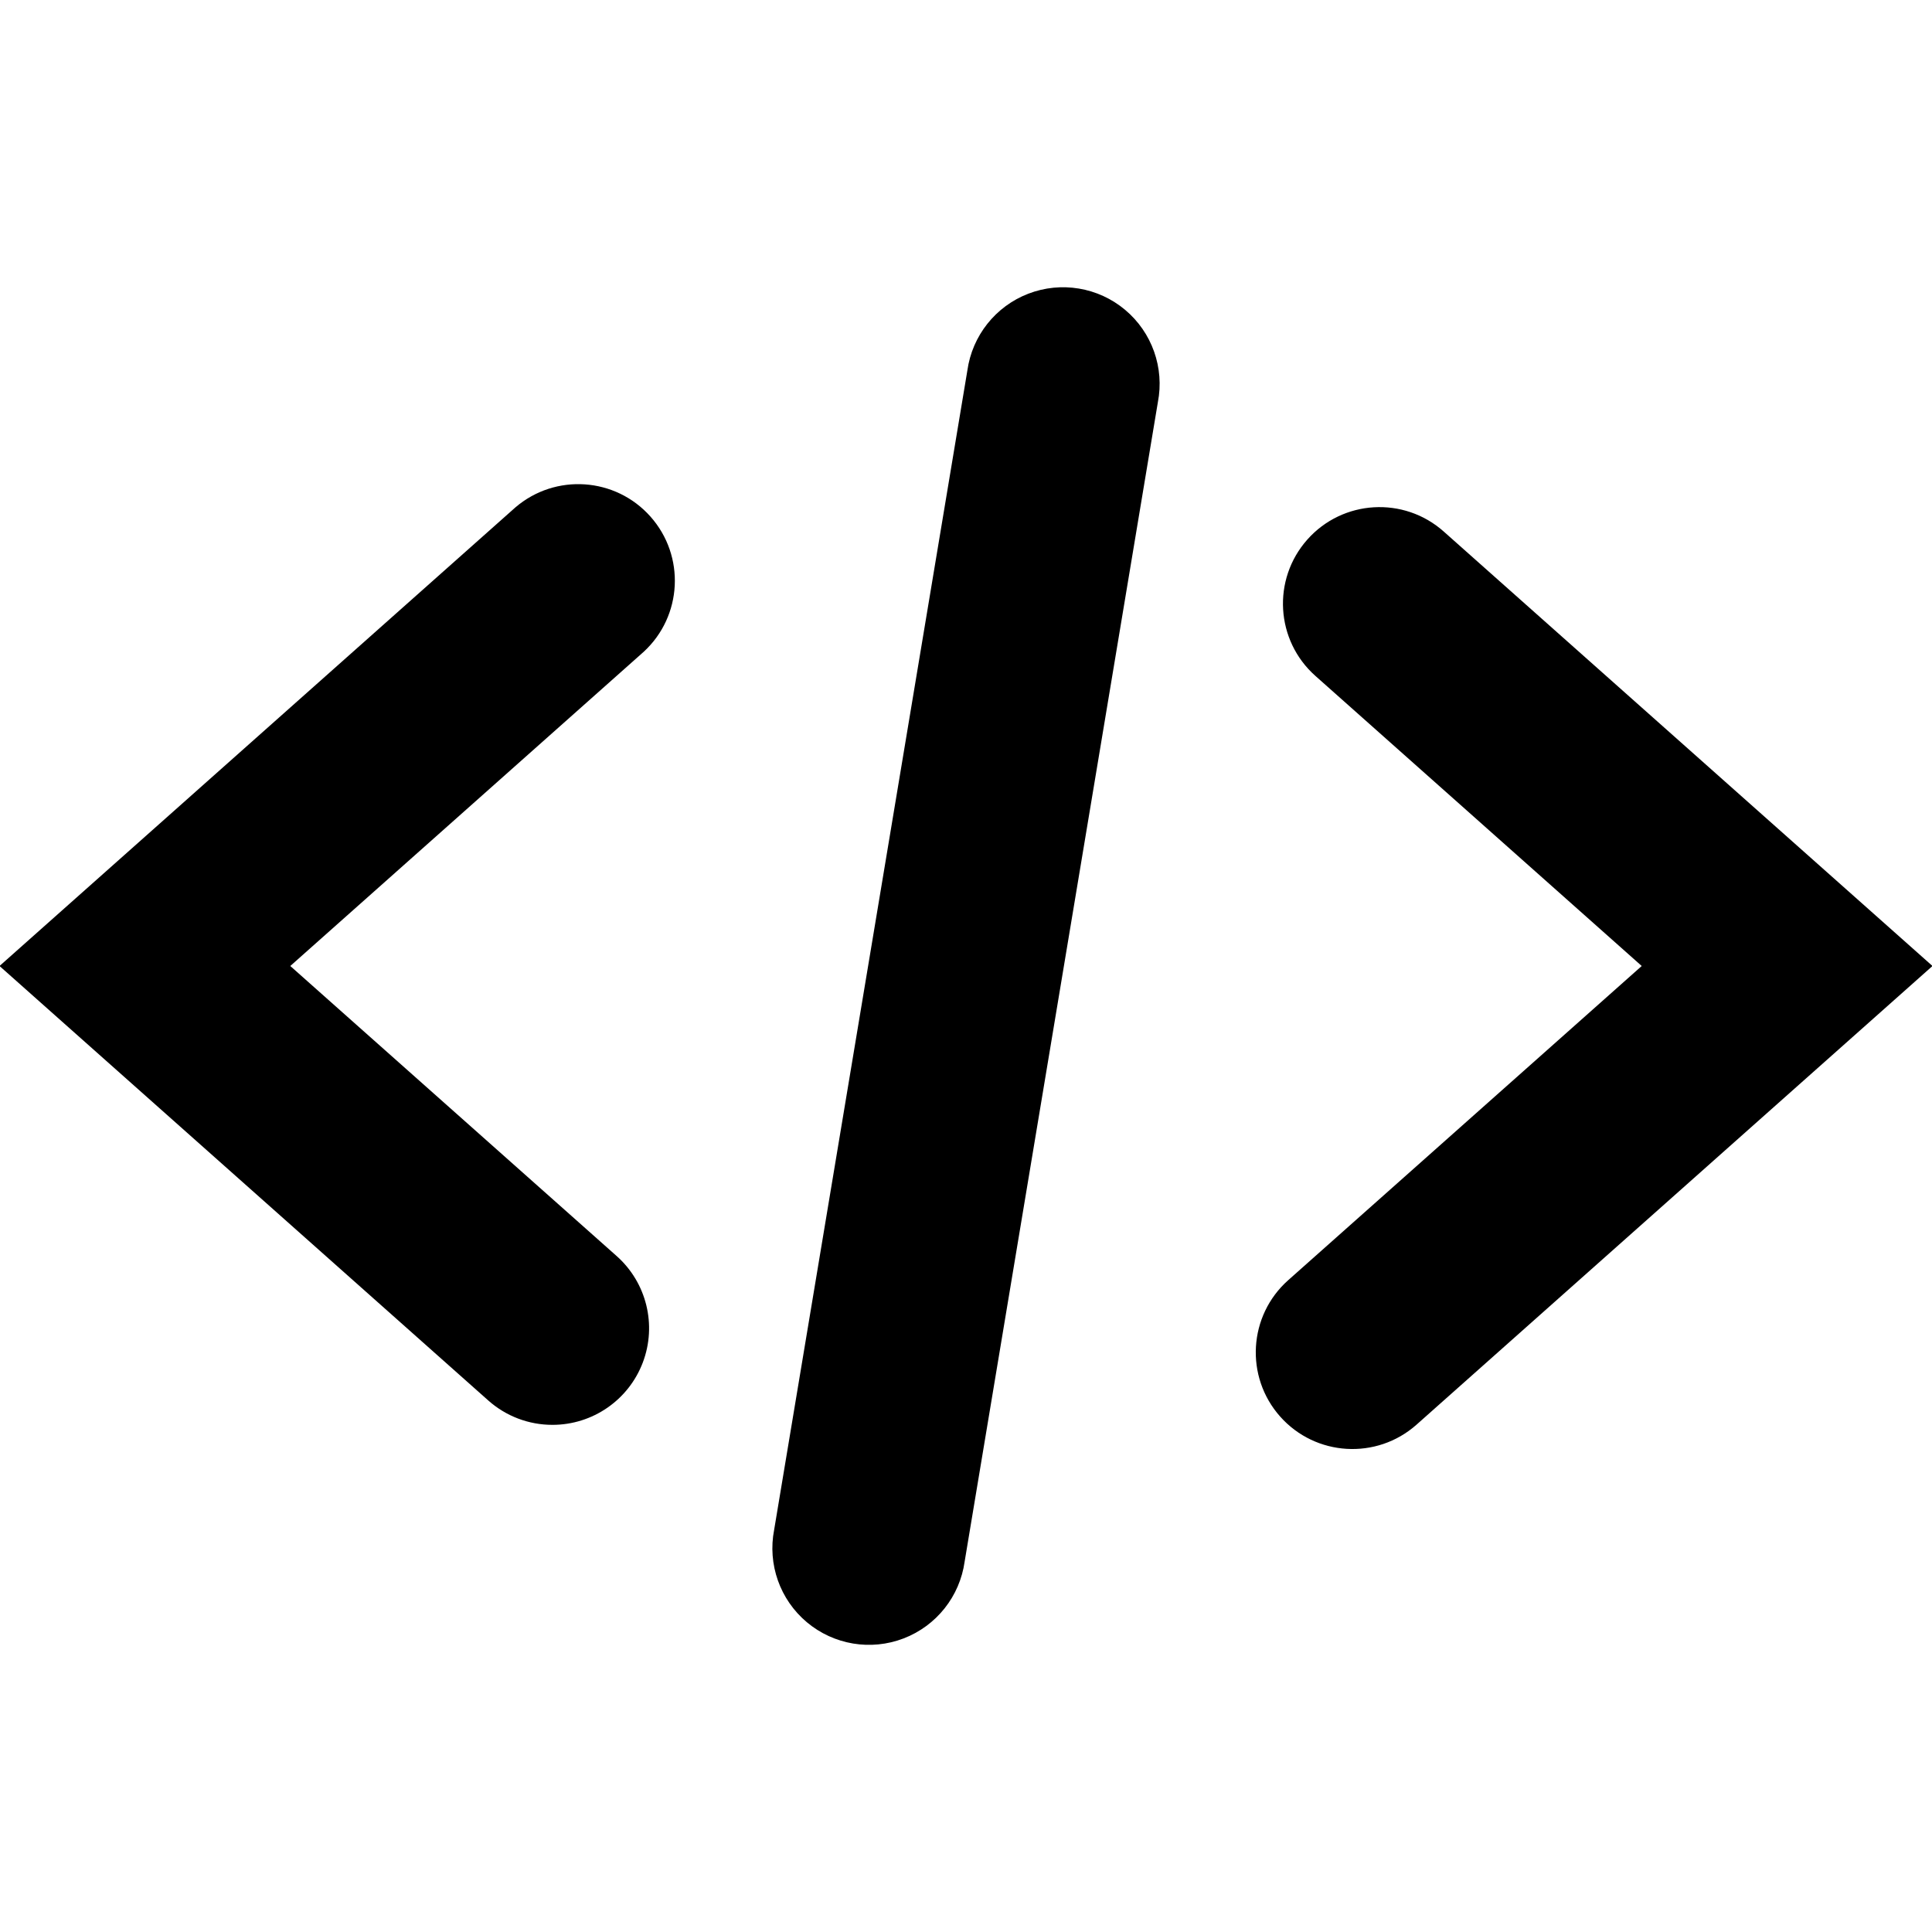
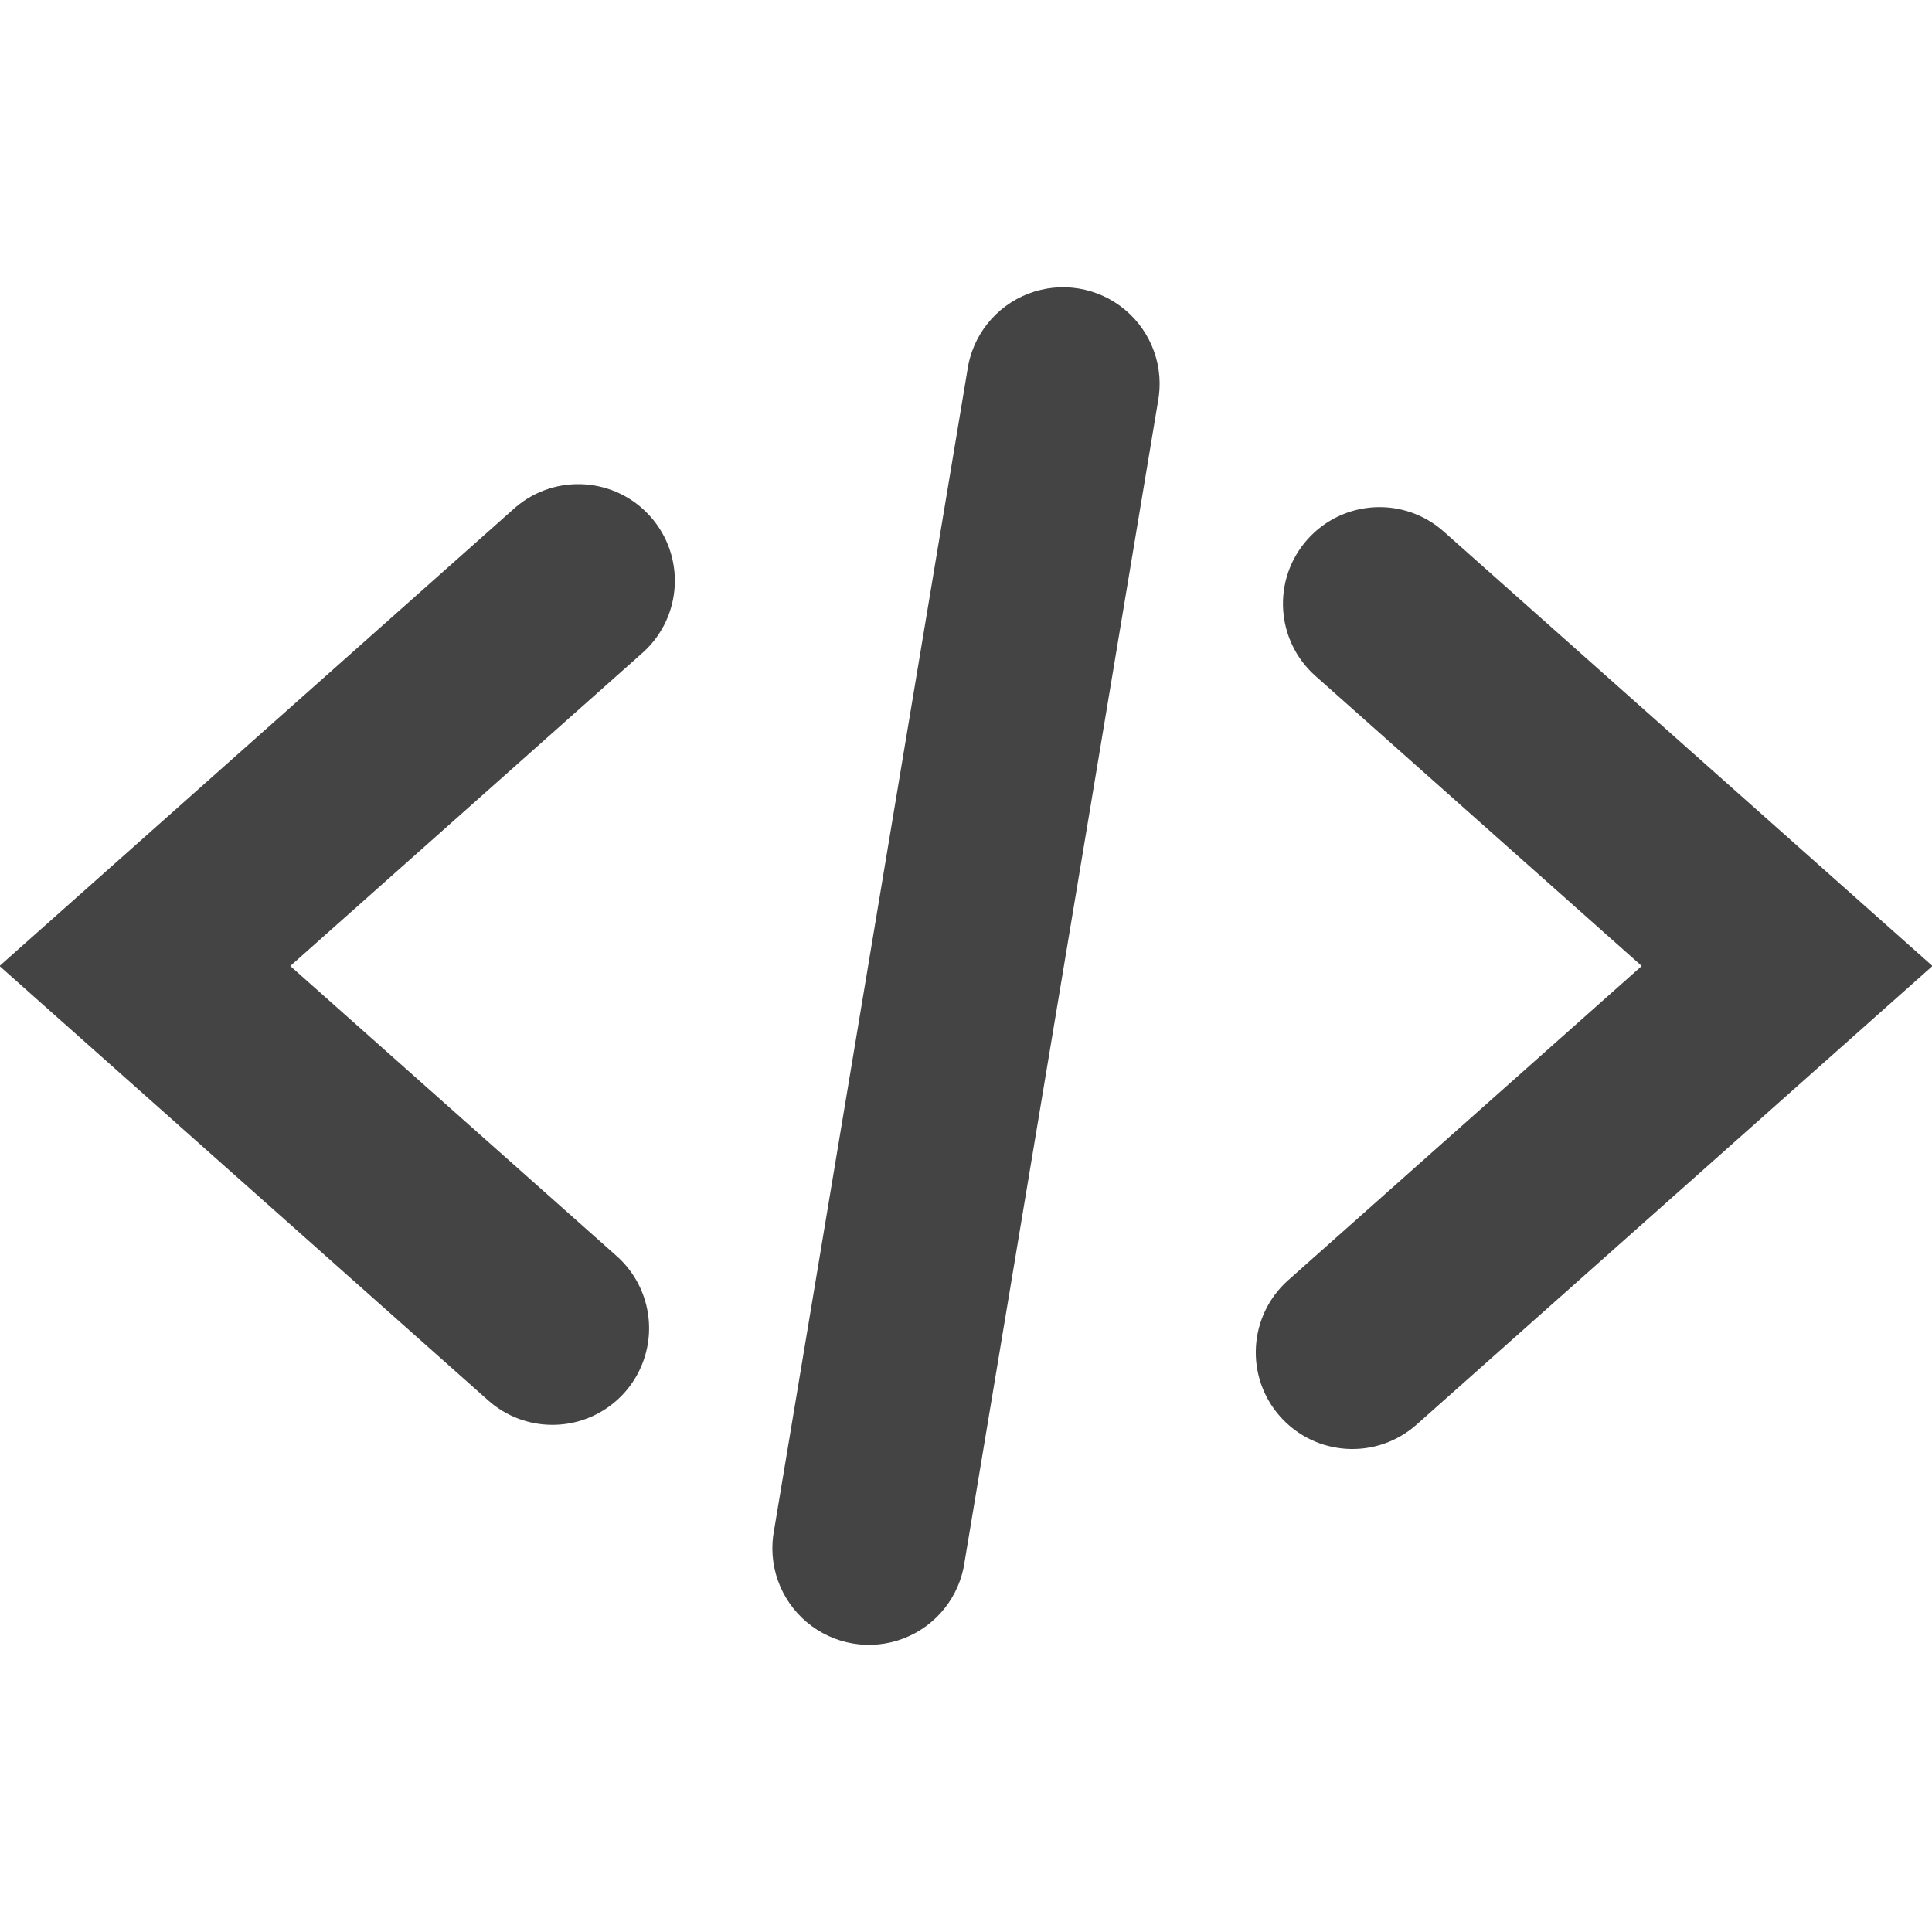
<svg xmlns="http://www.w3.org/2000/svg" viewBox="0 0 20 20">
-   <path d="M5.719 14.75a.997.997 0 0 1-.664-.252L-.005 10l5.341-4.748a1 1 0 0 1 1.328 1.495L3.005 10l3.378 3.002a1 1 0 0 1-.664 1.748zm8.945-.002L20.005 10l-5.06-4.498a.999.999 0 1 0-1.328 1.495L16.995 10l-3.659 3.252a1 1 0 0 0 1.328 1.496zm-4.678 1.417l2-12a1 1 0 1 0-1.972-.329l-2 12a1 1 0 1 0 1.972.329z" />
+   <path d="M5.719 14.75a.997.997 0 0 1-.664-.252L-.005 10l5.341-4.748a1 1 0 0 1 1.328 1.495L3.005 10l3.378 3.002a1 1 0 0 1-.664 1.748zm8.945-.002L20.005 10l-5.06-4.498a.999.999 0 1 0-1.328 1.495L16.995 10l-3.659 3.252a1 1 0 0 0 1.328 1.496zm-4.678 1.417l2-12a1 1 0 1 0-1.972-.329l-2 12a1 1 0 1 0 1.972.329z" fill="#444" style="border: solid 1px transparent" />
</svg>
